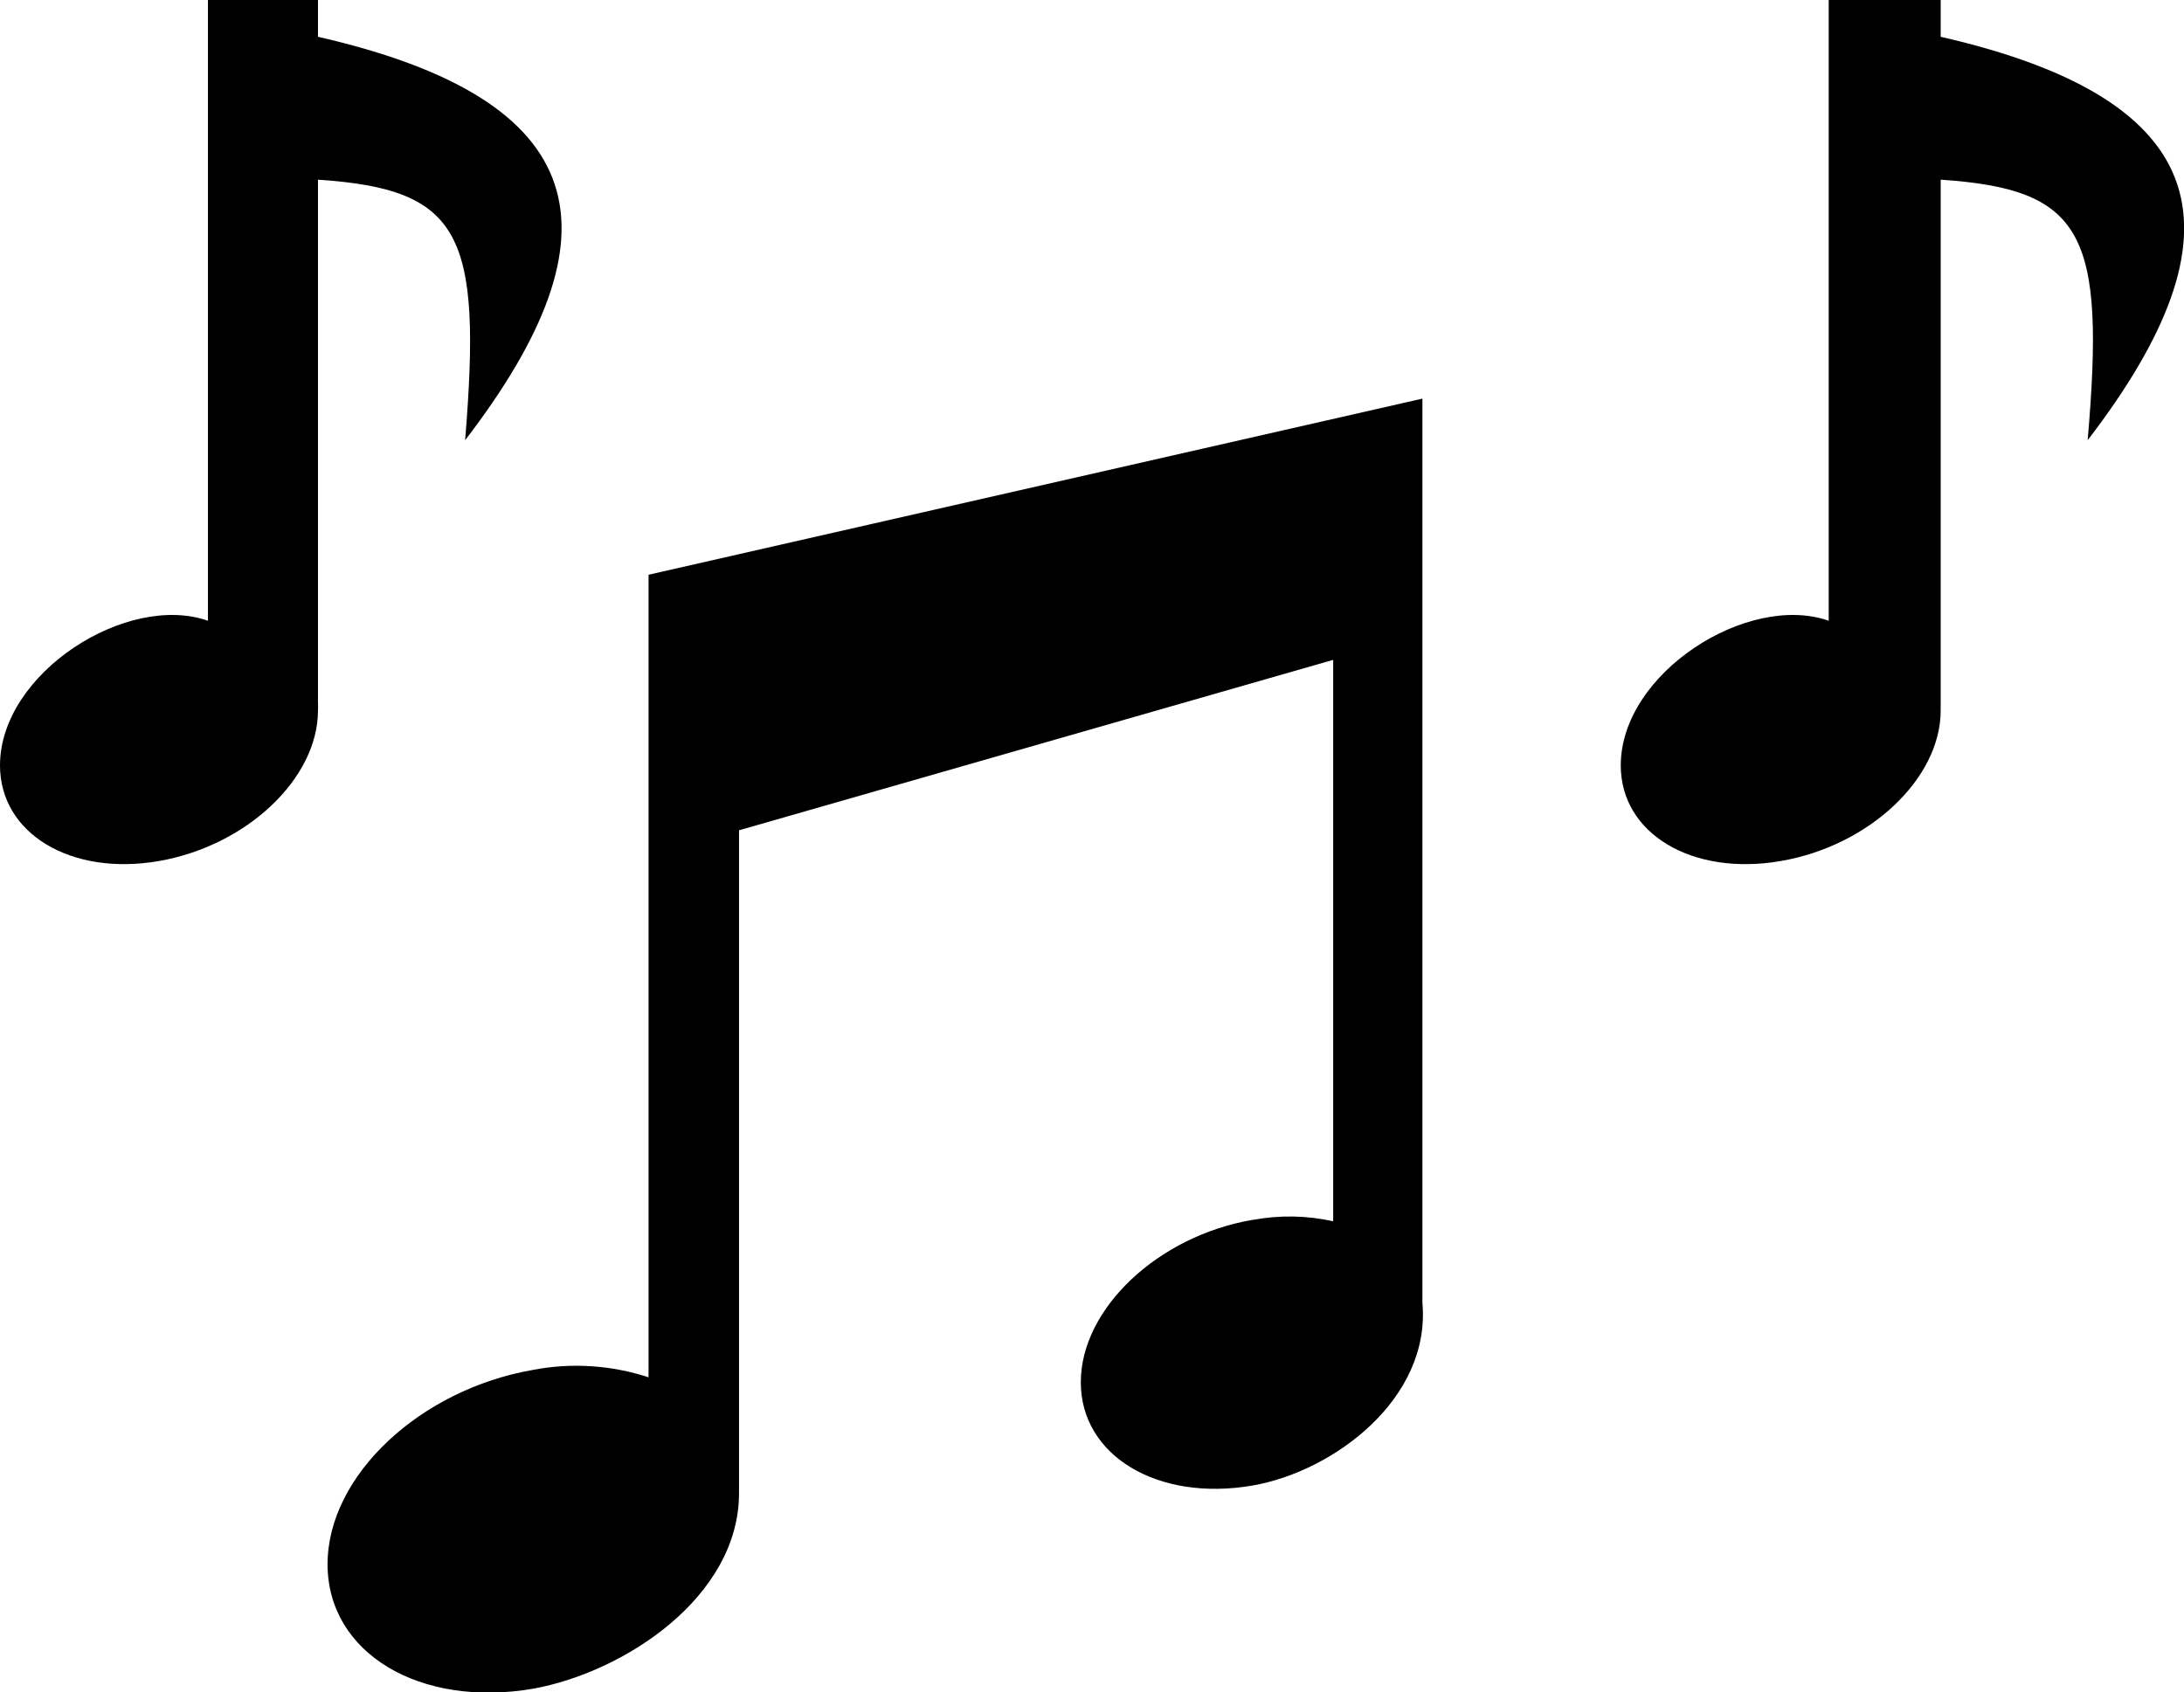
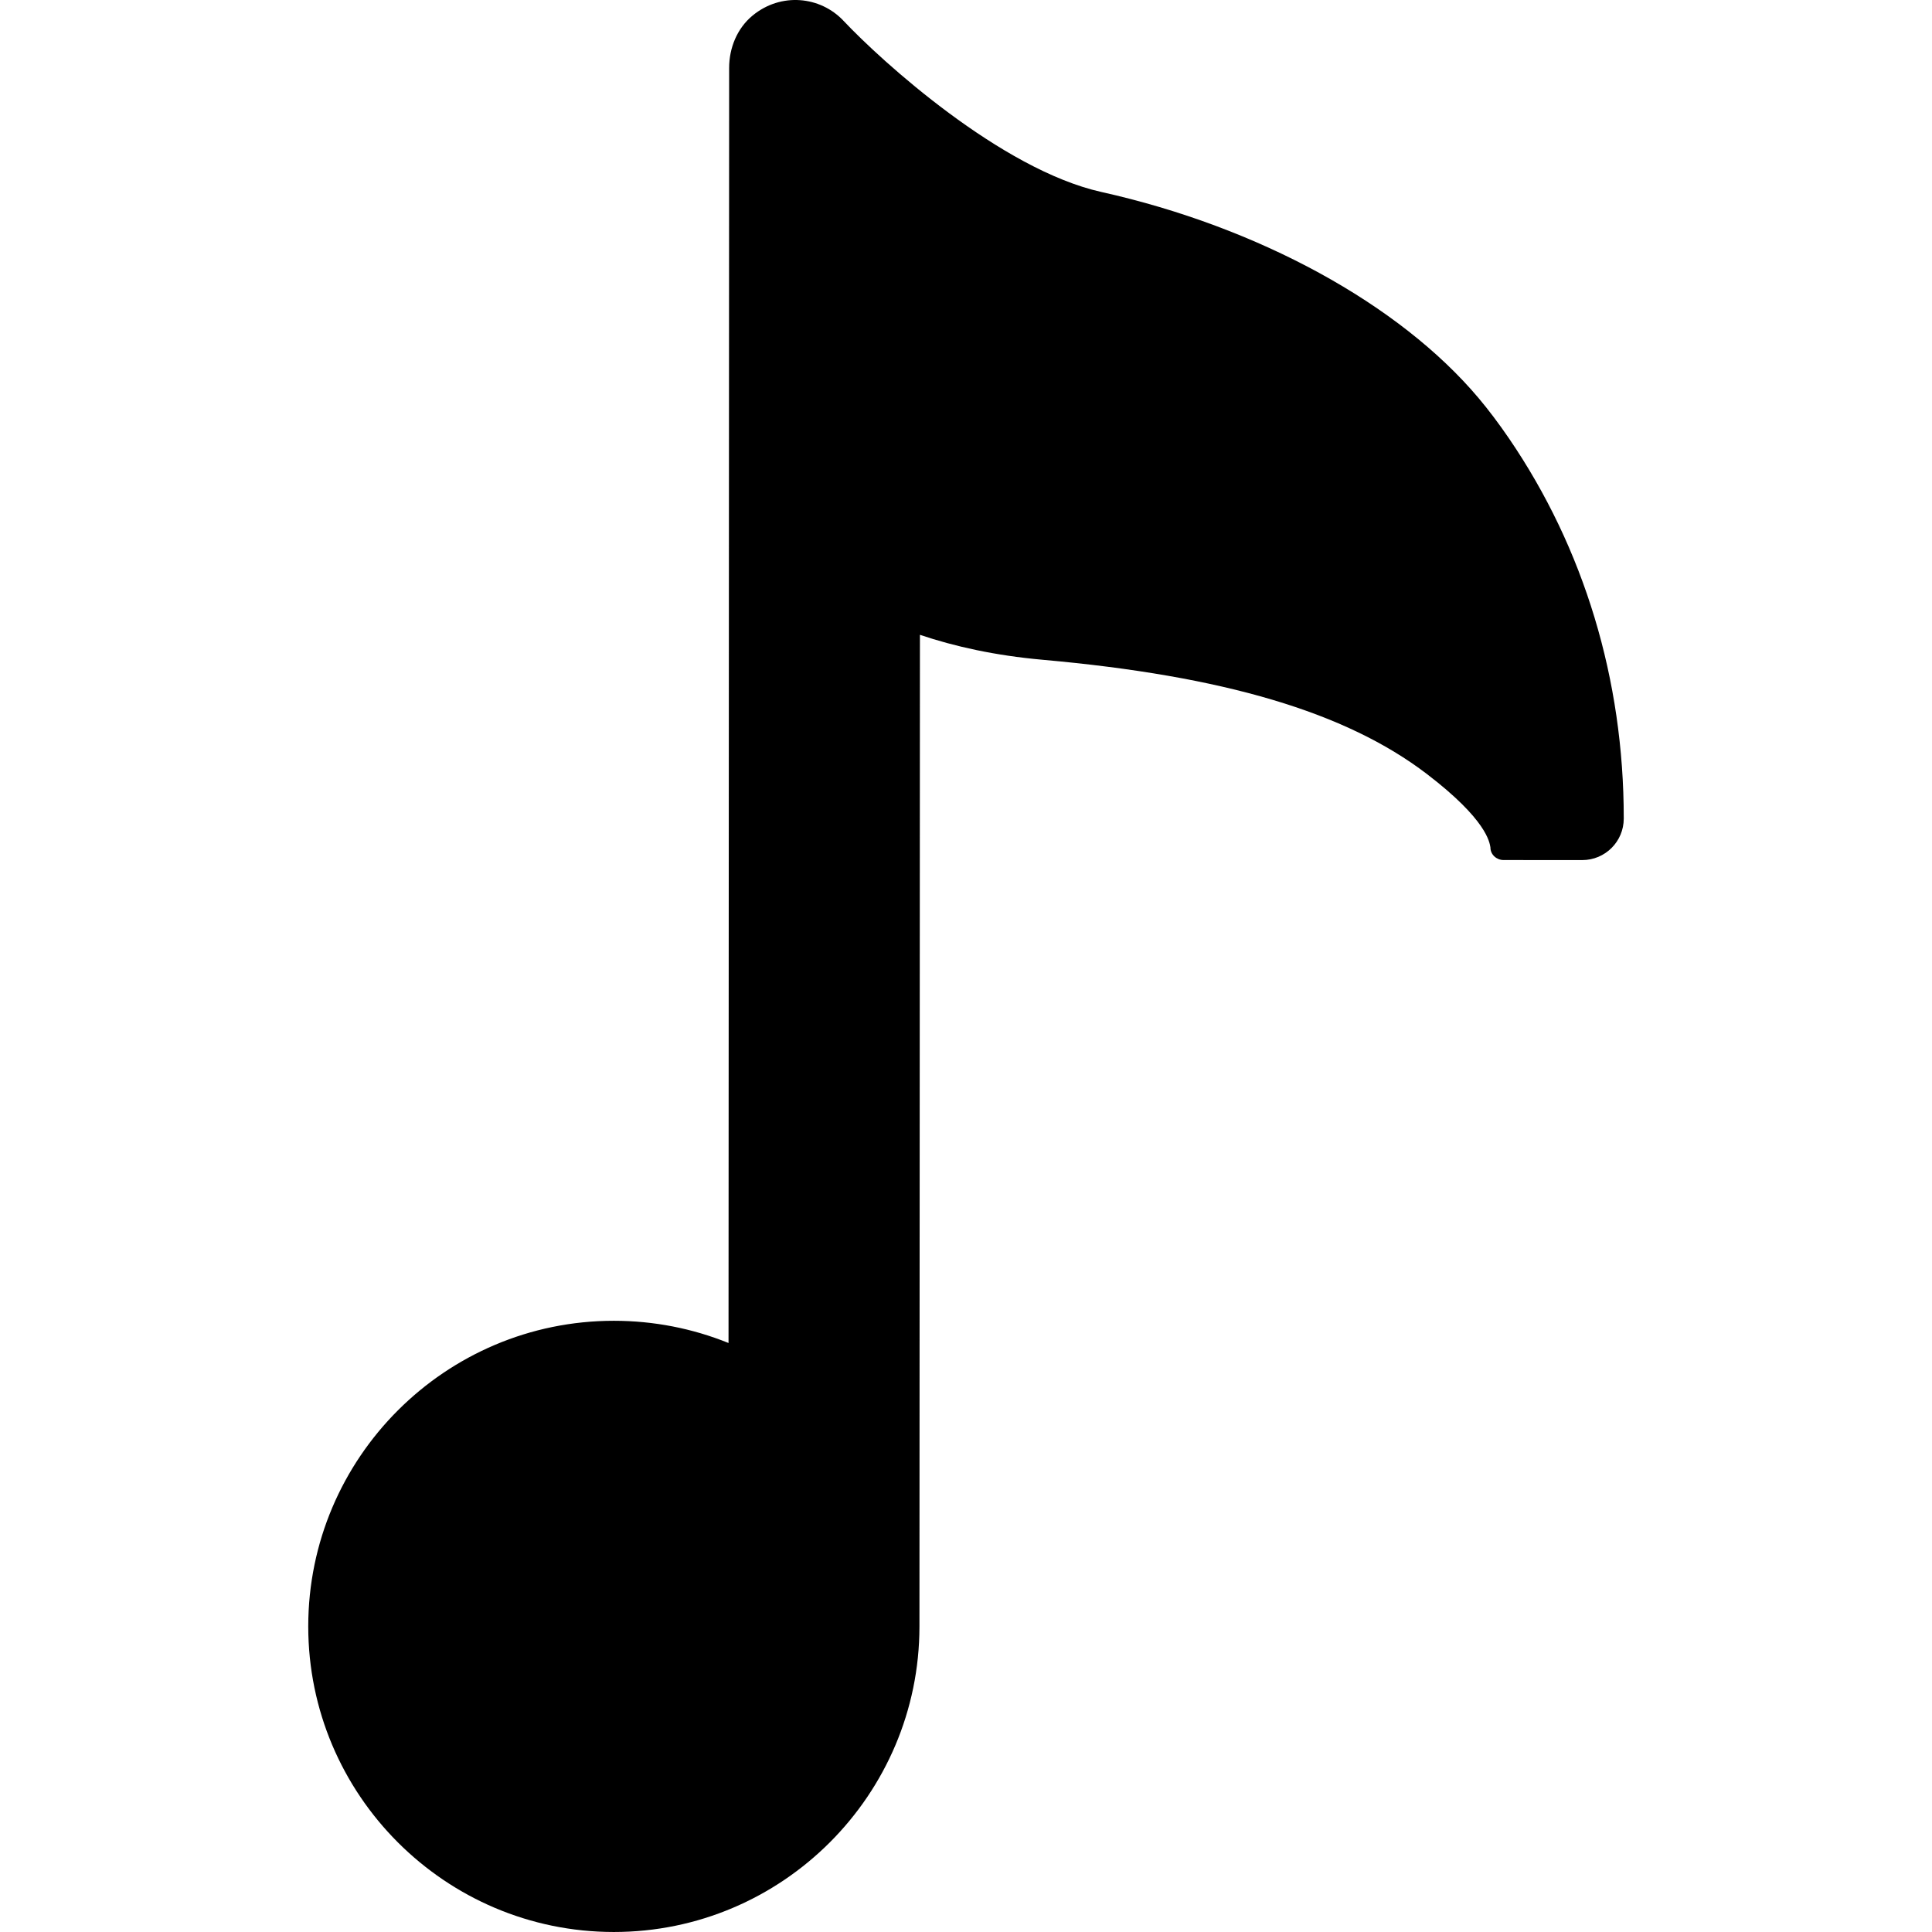
- <svg xmlns="http://www.w3.org/2000/svg" id="Layer_1" data-name="Layer 1" viewBox="0 0 122.88 95.19">
-   <defs>
-     <style>.cls-1{fill-rule:evenodd;}</style>
-   </defs>
-   <path class="cls-1" d="M11.7,0h6.19V2.07c15.49,3.54,17.26,11,8.28,22.7.95-11.63-.22-14.12-8.28-14.66v29.4a3.62,3.62,0,0,1,0,.47c0,3.82-4,7.61-8.95,8.47S0,46.9,0,43.07c0-5.21,7.16-9.74,11.7-8.14V0ZM103,0h6.19V2.07c15.48,3.54,17.25,11,8.27,22.7,1-11.63-.22-14.12-8.27-14.66v29.4c0,.15,0,.31,0,.47,0,3.82-4,7.61-9,8.47s-9-1.55-9-5.38c0-5.21,7.16-9.74,11.7-8.14V0ZM70.51,68.64a11.26,11.26,0,0,1,4.5.08V37.13L41.58,46.72q0,18.66,0,37.3c0,5.82-6.42,10.06-11.57,11-6.39,1.1-11.58-2-11.58-7S23.65,78.18,30,77.08a13,13,0,0,1,6.49.42V32.34l43.54-9.91V73.31c.48,5.4-5,9.49-9.56,10.28-5.34.92-9.66-1.68-9.66-5.81s4.32-8.22,9.66-9.14Z" />
+ <svg xmlns="http://www.w3.org/2000/svg" version="1.1" id="Capa_1" x="0px" y="0px" viewBox="0 0 218.911 218.911" style="enable-background:new 0 0 218.911 218.911;" xml:space="preserve">
+   <path d="M170.975,49.667c-1.143-1.672-2.298-3.205-3.433-4.553c-8.974-10.66-24.952-19.393-42.742-23.36  c-11.391-2.542-24.952-14.857-29.21-19.383c-2.644-2.822-7.118-3.252-10.324-0.602c-1.741,1.44-2.647,3.658-2.648,5.918  l-0.005,10.175l-0.005,9.994c0,0,0,0,0,0l-0.06,124.317c-4.072-1.647-8.464-2.516-12.995-2.518  c-19.083,0-34.617,15.526-34.626,34.61c-0.009,19.094,15.517,34.635,34.611,34.645c0.001,0,0.015,0,0.016,0  c19.085,0,34.619-15.526,34.627-34.611v0c0,0,0,0,0,0l0.054-112.369c3.936,1.326,8.534,2.349,13.901,2.827  c20.538,1.829,34.369,5.939,43.527,12.933c6.839,5.223,7.11,7.762,7.215,8.324c0,0.013,0,0.026,0,0.039  c0.011,0.786,0.699,1.396,1.485,1.396l6.119,0.004v0v0l2.8,0.001c2.596,0.001,4.701-2.102,4.702-4.697V92.71  C183.992,77.021,179.493,62.137,170.975,49.667z M69.553,211.41L69.553,211.41L69.553,211.41L69.553,211.41z" />
</svg>
